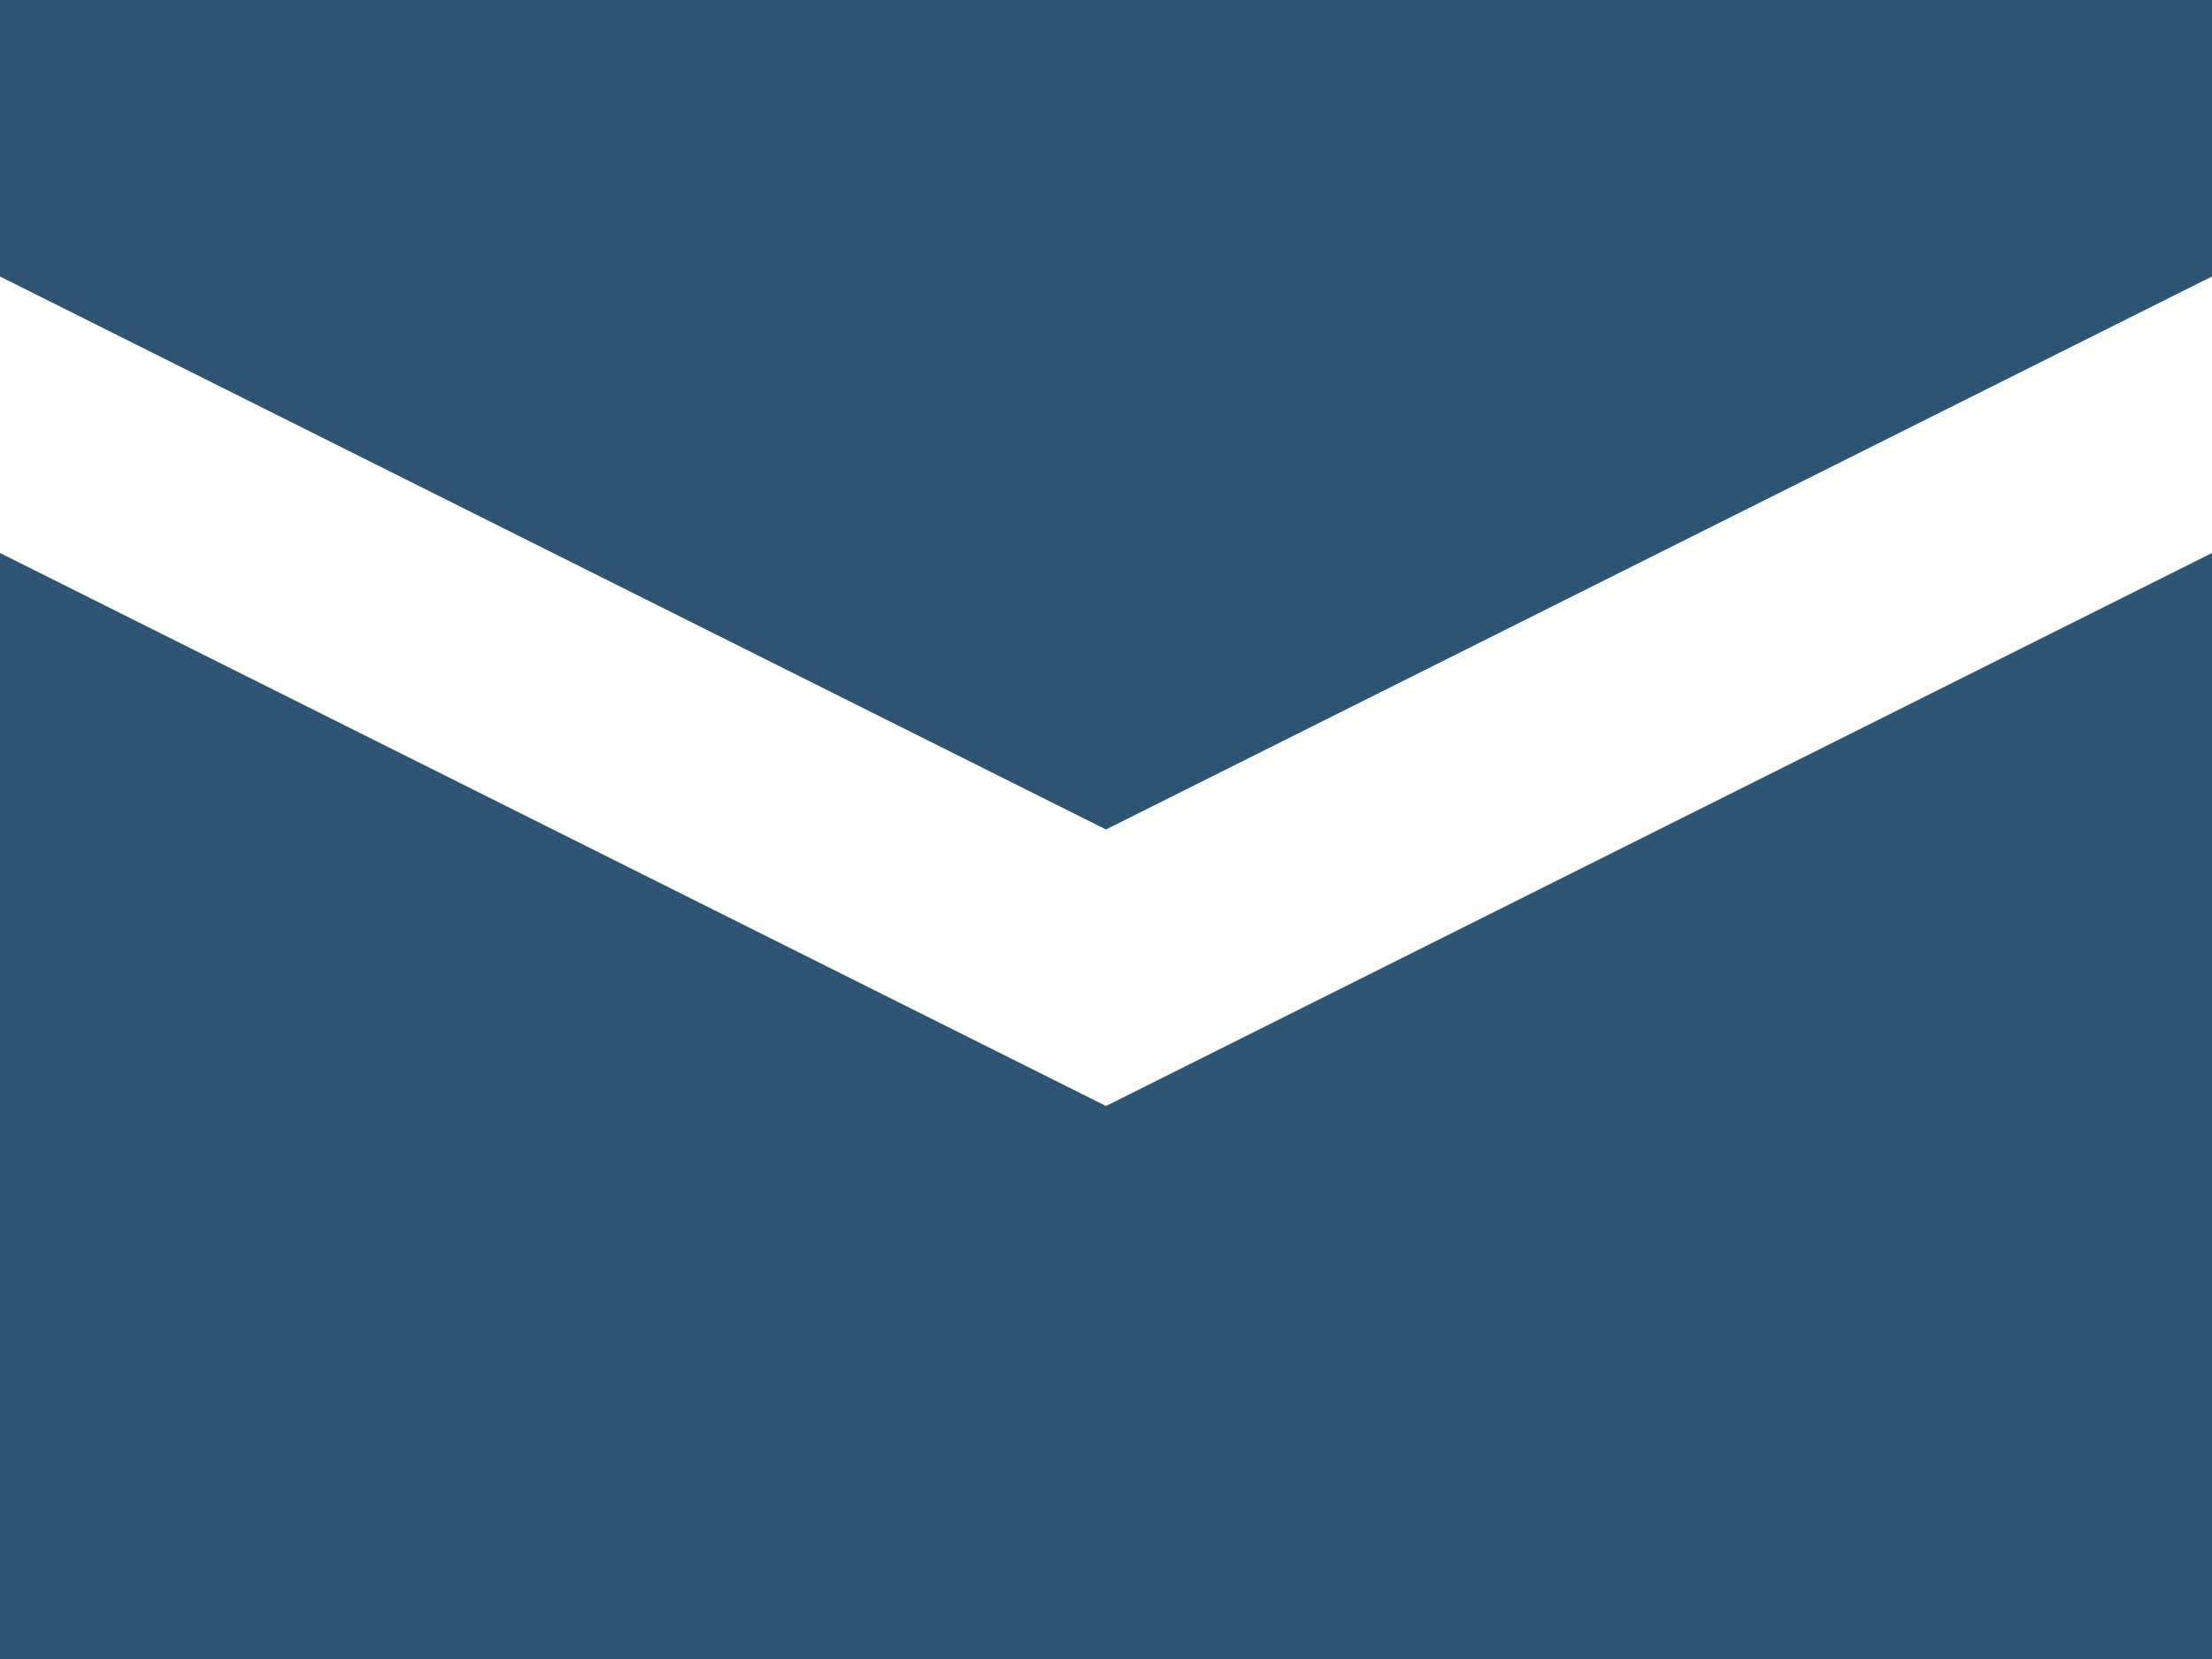
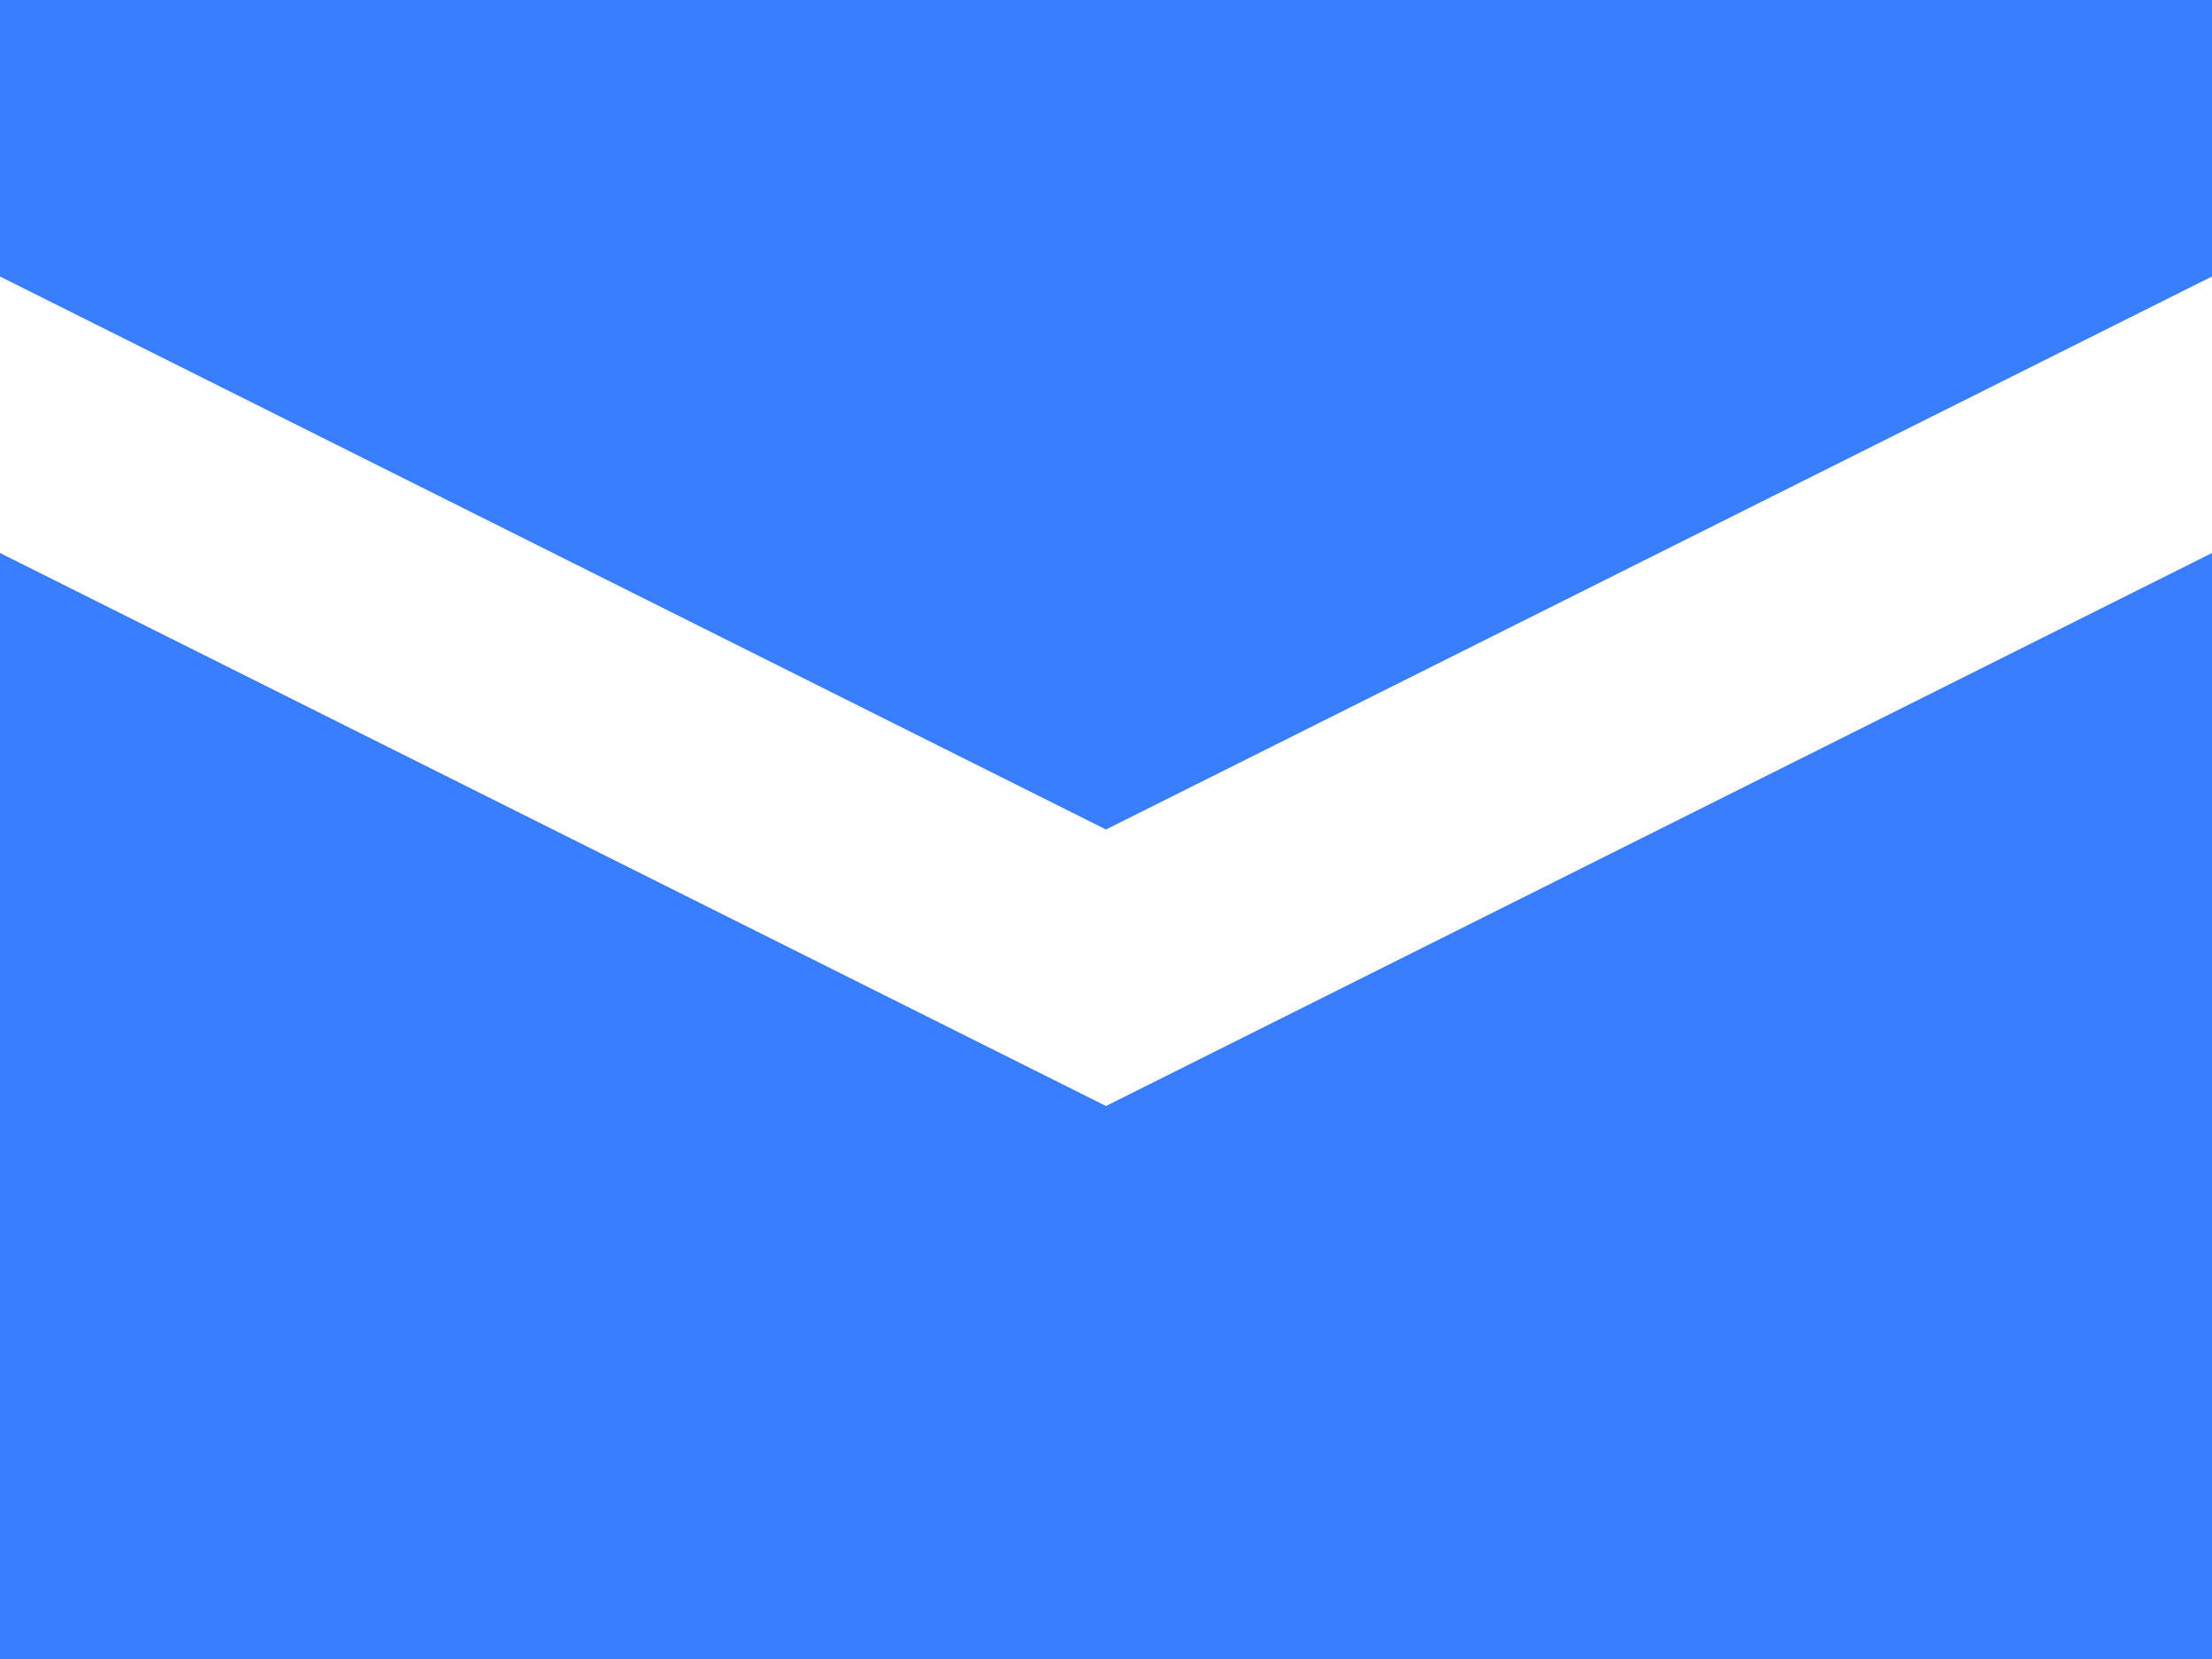
- <svg xmlns="http://www.w3.org/2000/svg" id="Layer_1" data-name="Layer 1" width="64" height="48" viewBox="0 0 64 48">
-   <defs>
-     <style>.cls-1{fill:#2f5572;}</style>
-   </defs>
-   <path class="cls-1" d="M0,0V8L32,24,64,8V0H0ZM0,16V48H64V16L32,32Z" />
+ <svg xmlns="http://www.w3.org/2000/svg" version="1.1" id="Layer_1" x="0px" y="0px" viewBox="0 0 64 48" style="enable-background:new 0 0 64 48;" xml:space="preserve">
+   <style type="text/css">
+ 	.st0{fill:#397EFF;}
+ </style>
+   <path class="st0" d="M0,0v8l32,16L64,8V0H0z M0,16v32h64V16L32,32L0,16z" />
</svg>
